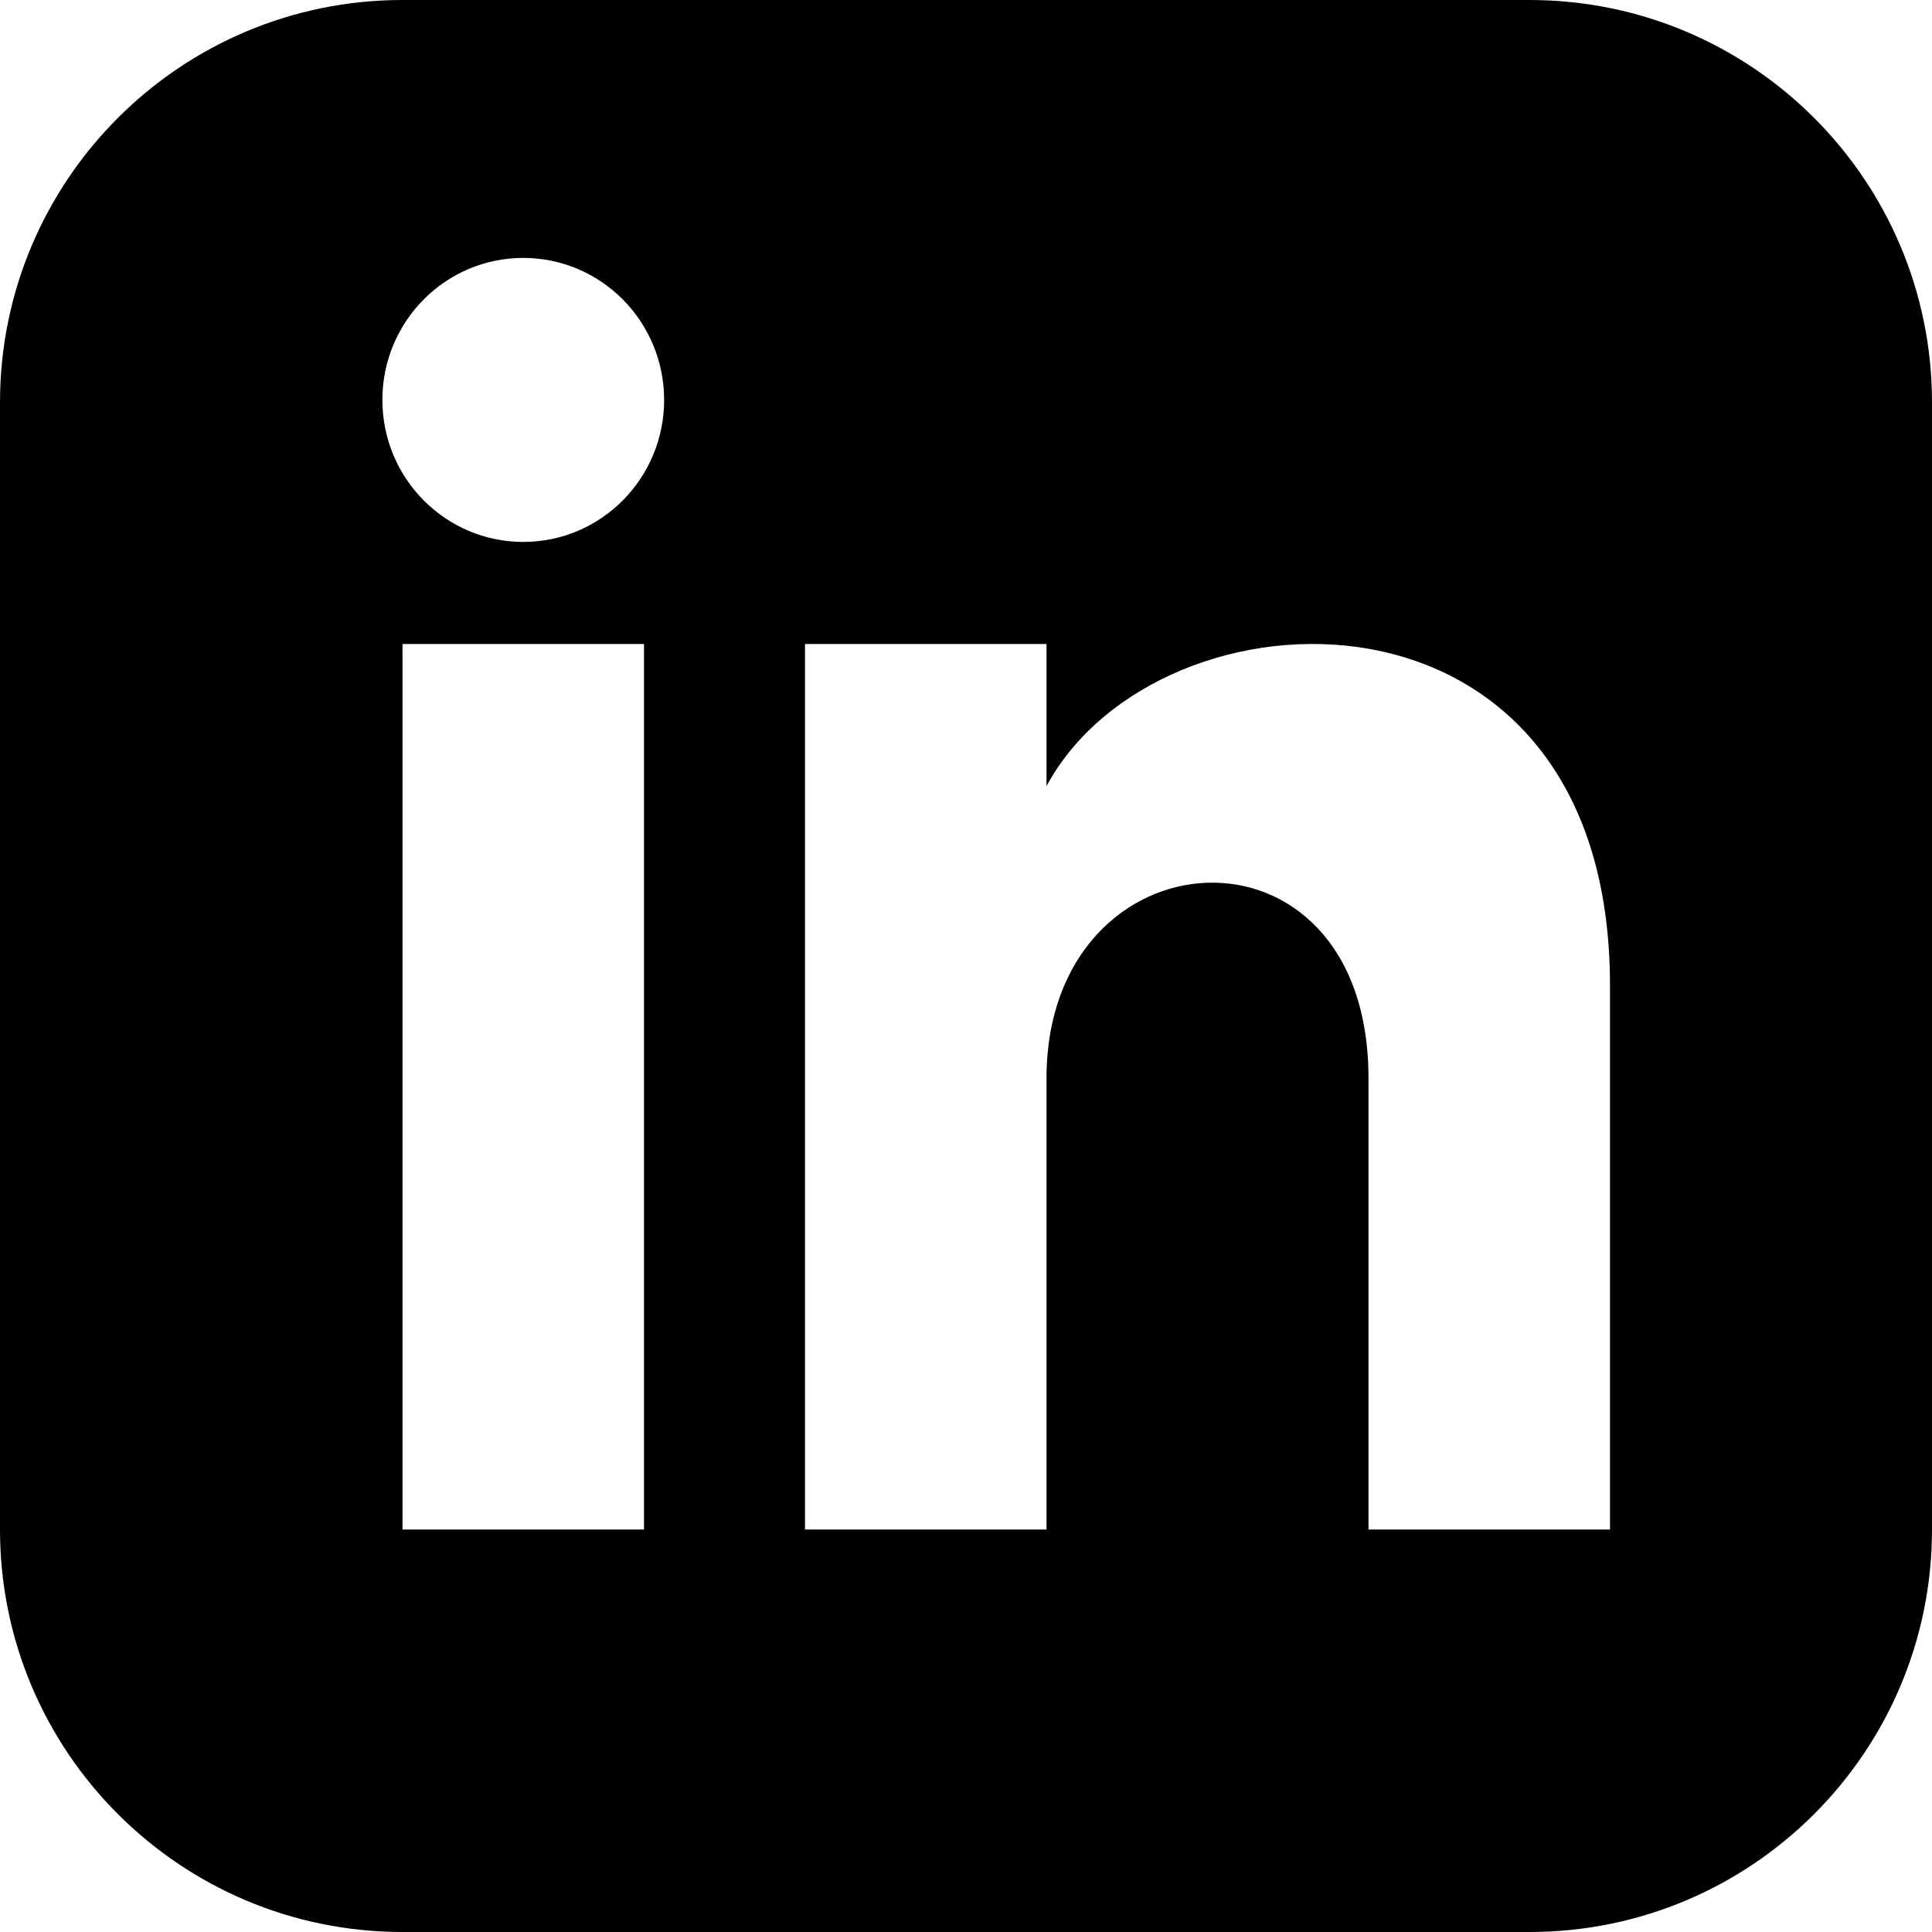
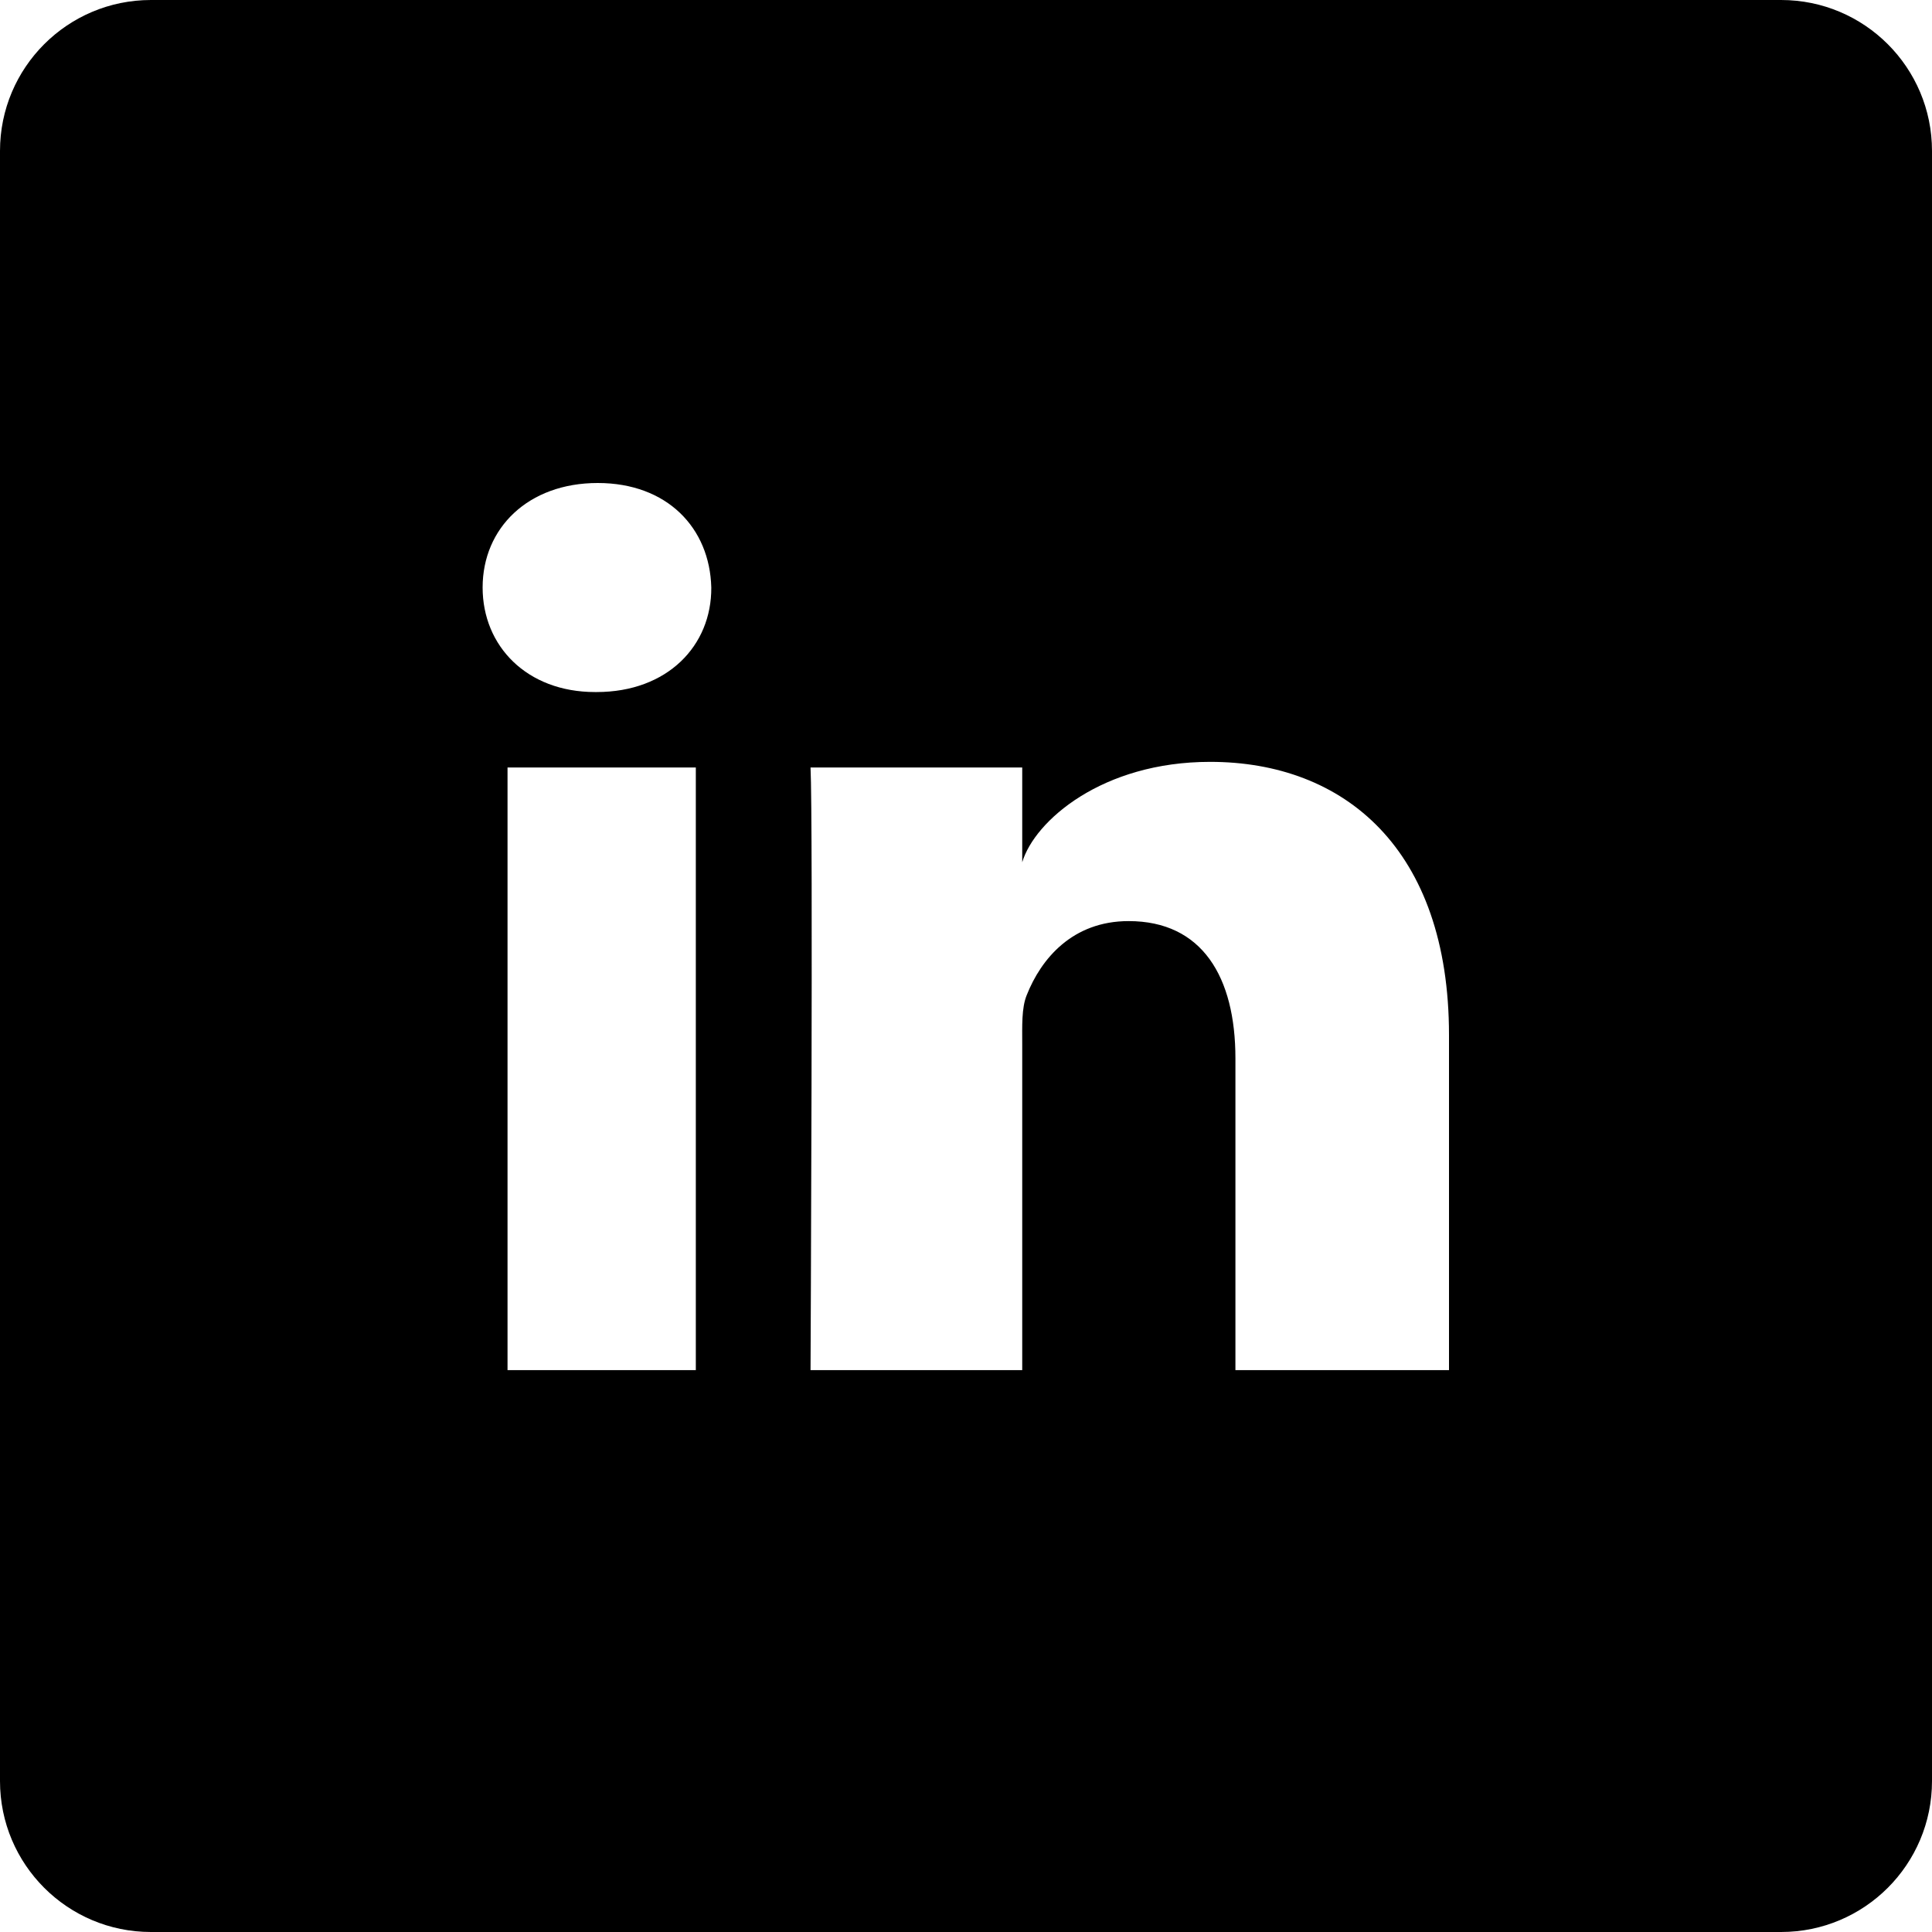
- <svg xmlns="http://www.w3.org/2000/svg" width="24" height="24" viewBox="0 0 24 24">
-   <path d="M19 0h-14c-2.761 0-5 2.239-5 5v14c0 2.761 2.239 5 5 5h14c2.762 0 5-2.239 5-5v-14c0-2.761-2.238-5-5-5zm-11 19h-3v-11h3v11zm-1.5-12.268c-.966 0-1.75-.79-1.75-1.764s.784-1.764 1.75-1.764 1.75.79 1.75 1.764-.783 1.764-1.75 1.764zm13.5 12.268h-3v-5.604c0-3.368-4-3.113-4 0v5.604h-3v-11h3v1.765c1.396-2.586 7-2.777 7 2.476v6.759z" />
+ <svg xmlns="http://www.w3.org/2000/svg" fill="#000000" height="800px" width="800px" version="1.1" id="Layer_1" viewBox="-143 145 512 512" xml:space="preserve">
+   <path d="M329,145h-432c-22.1,0-40,17.9-40,40v432c0,22.1,17.9,40,40,40h432c22.1,0,40-17.9,40-40V185C369,162.9,351.1,145,329,145z   M41.4,508.1H-8.5V348.4h49.9V508.1z M15.1,328.4h-0.4c-18.1,0-29.8-12.2-29.8-27.7c0-15.8,12.1-27.7,30.5-27.7  c18.4,0,29.7,11.9,30.1,27.7C45.6,316.1,33.9,328.4,15.1,328.4z M241,508.1h-56.6v-82.6c0-21.6-8.8-36.4-28.3-36.4  c-14.9,0-23.2,10-27,19.6c-1.4,3.4-1.2,8.2-1.2,13.1v86.3H71.8c0,0,0.7-146.4,0-159.7h56.1v25.1c3.3-11,21.2-26.6,49.8-26.6  c35.5,0,63.3,23,63.3,72.4V508.1z" />
</svg>
